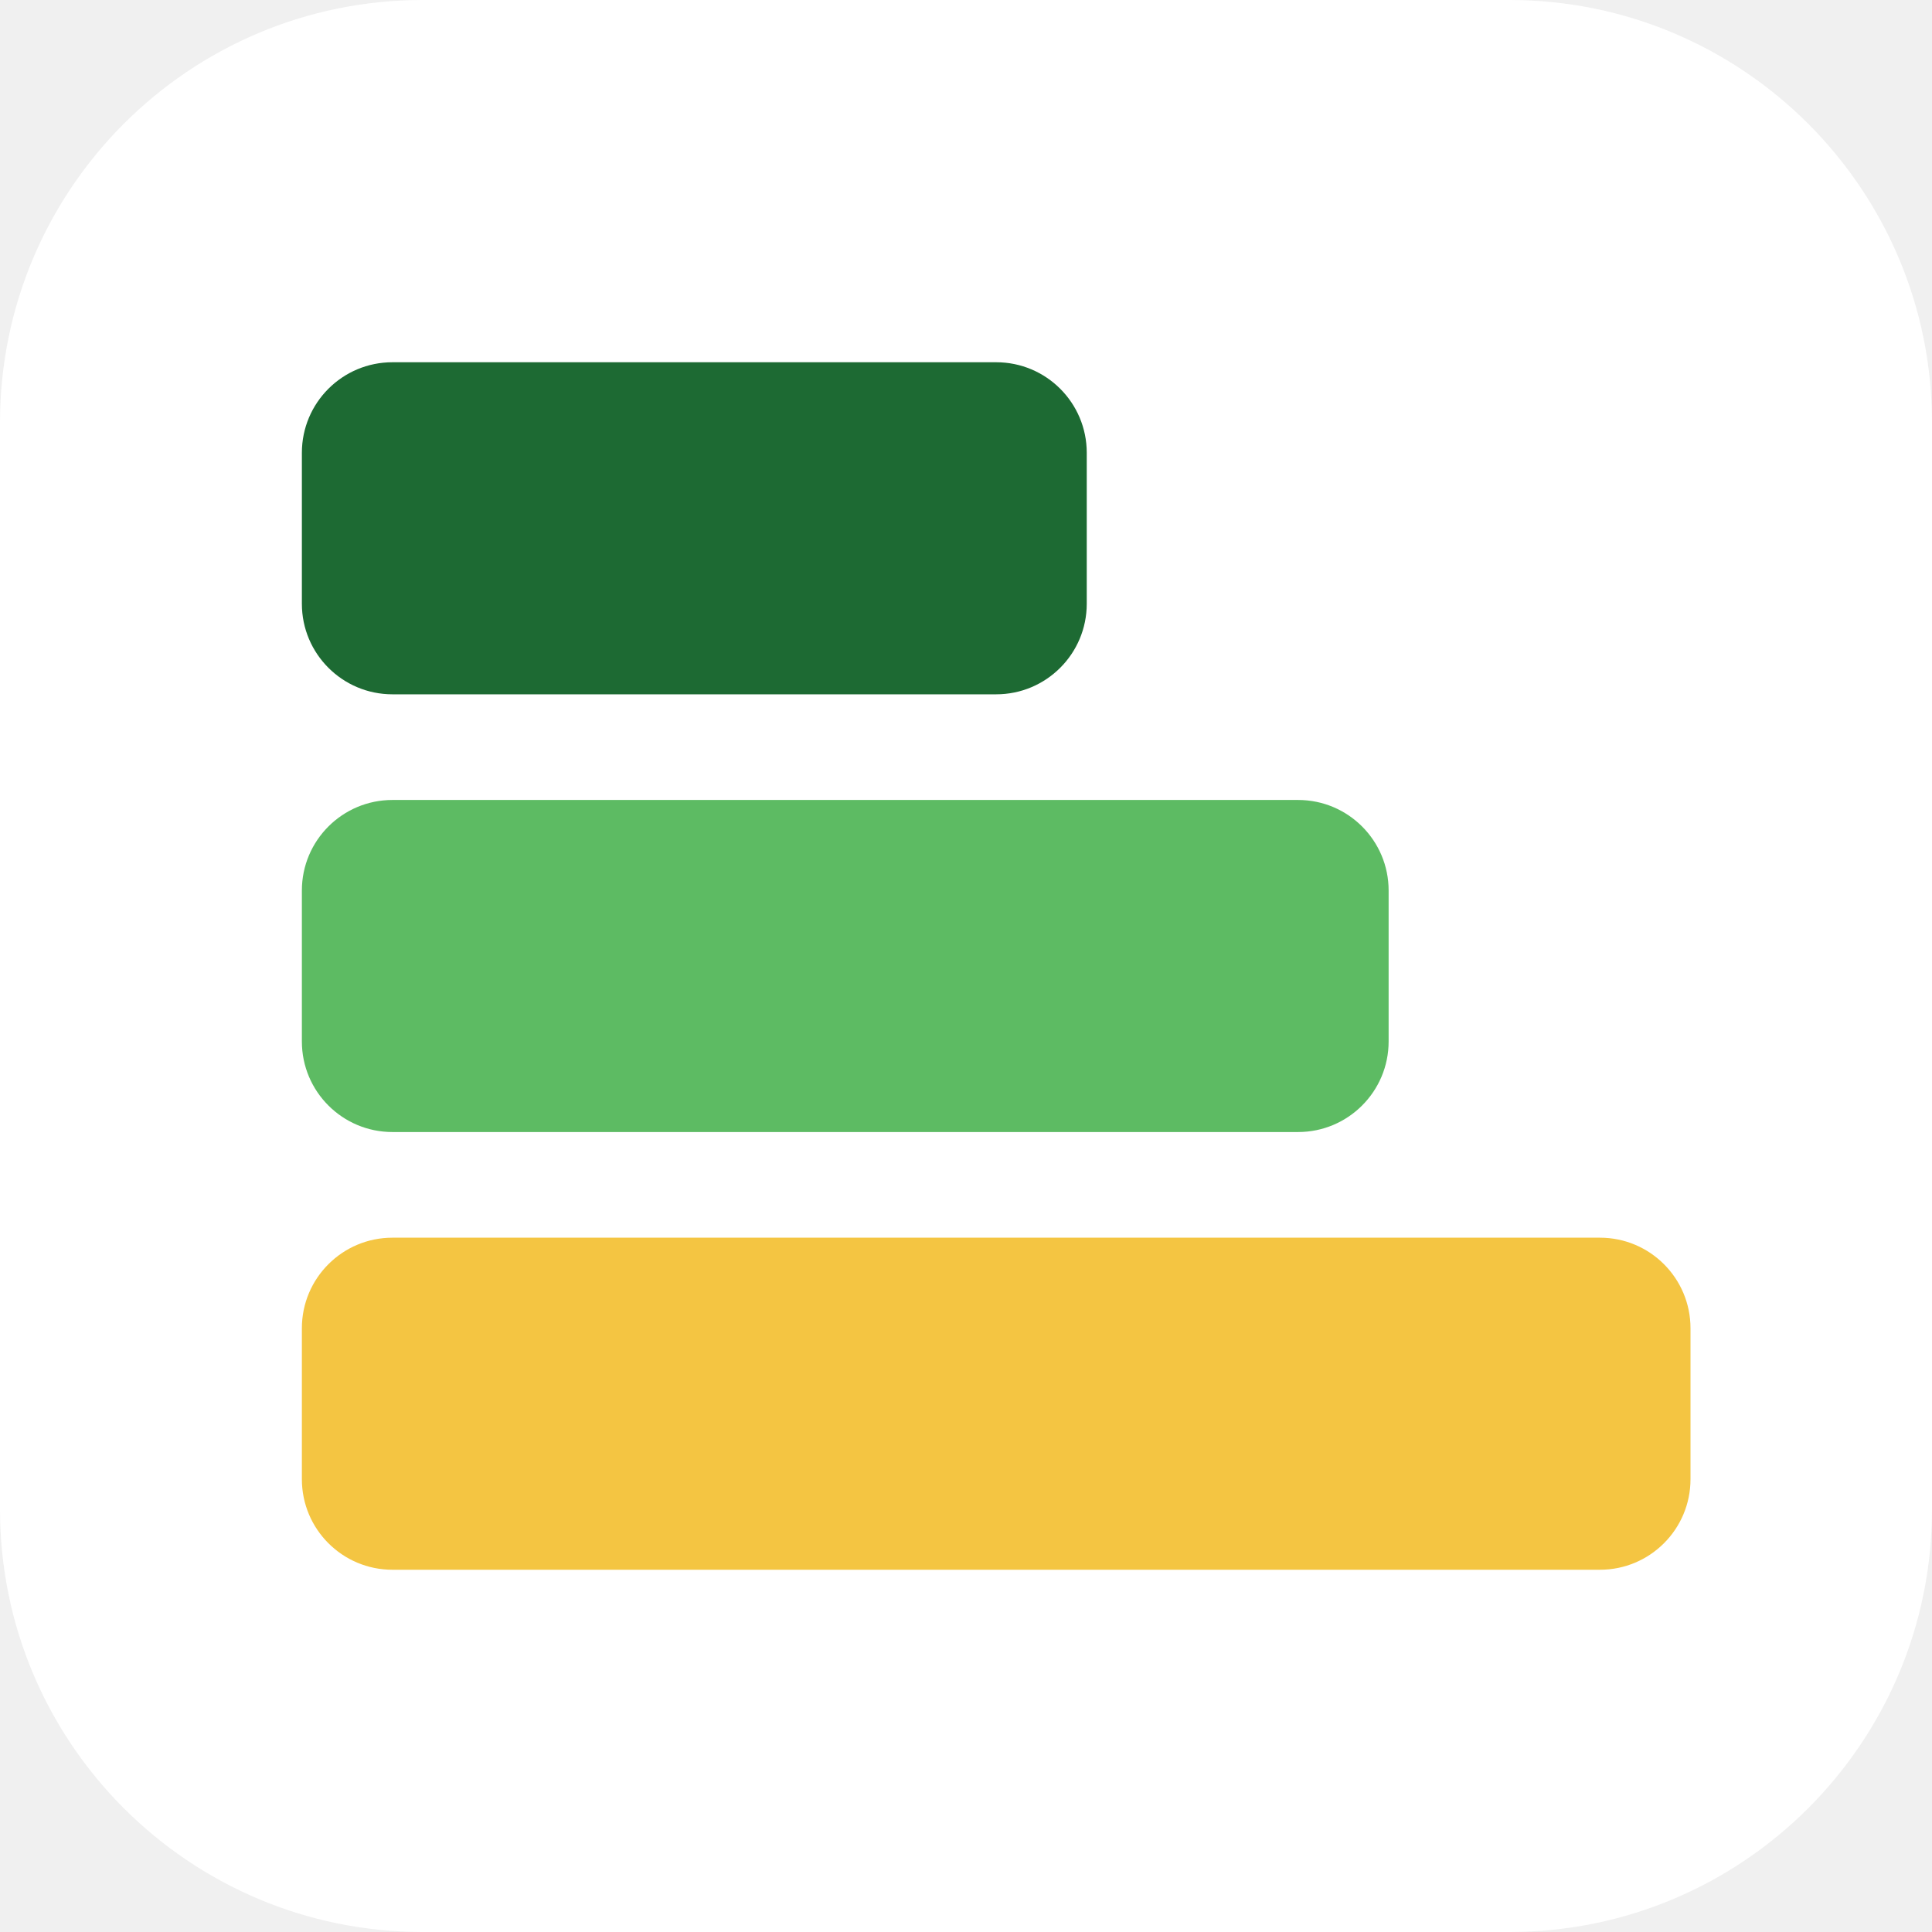
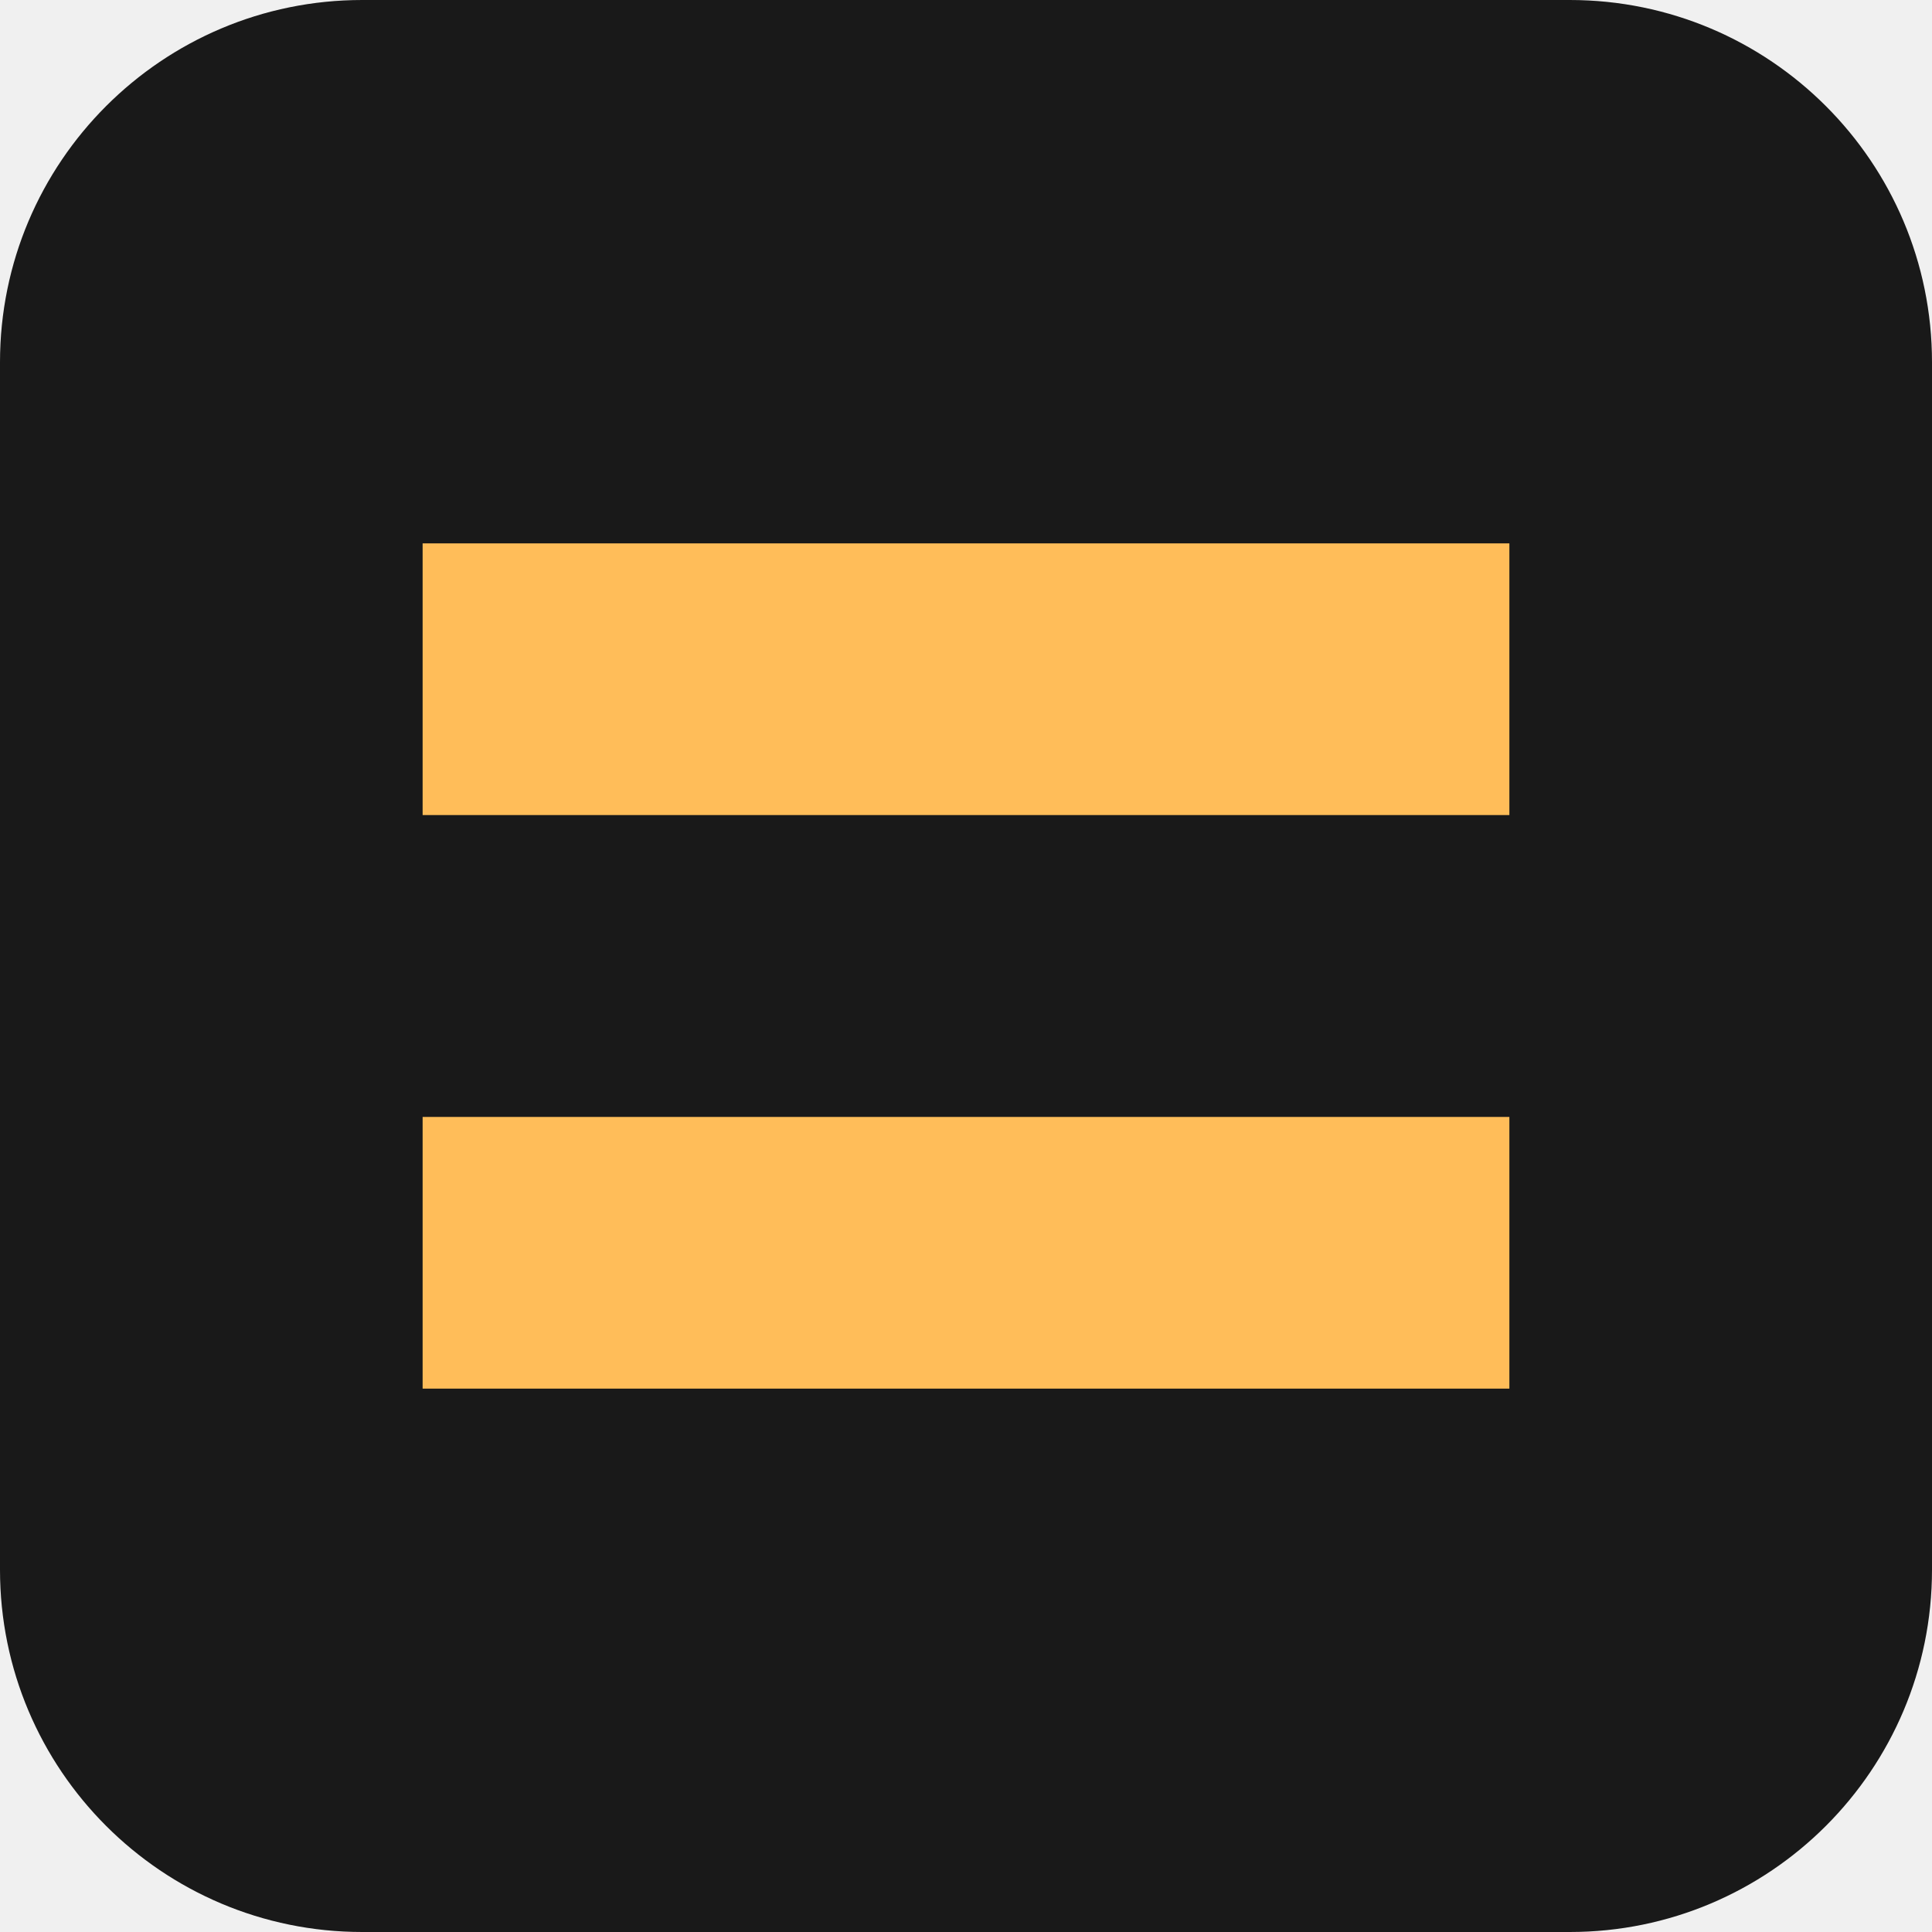
<svg xmlns="http://www.w3.org/2000/svg" viewBox="0 0 32 32">
-   <rect width="32" height="32" rx="7" fill="#fff" />
-   <rect x="5" y="6" width="13" height="5.5" rx="1.5" fill="#1D6A33" />
-   <rect x="5" y="13.25" width="18" height="5.5" rx="1.5" fill="#5DBB63" />
-   <rect x="5" y="20.5" width="23" height="5.5" rx="1.5" fill="#F4C542" />
+   <rect width="32" height="32" rx="6" fill="#191919" />
+   <rect x="7" y="9" width="18" height="4.5" fill="#FFBD59" />
+   <rect x="7" y="18.5" width="18" height="4.5" fill="#FFBD59" />
</svg>
